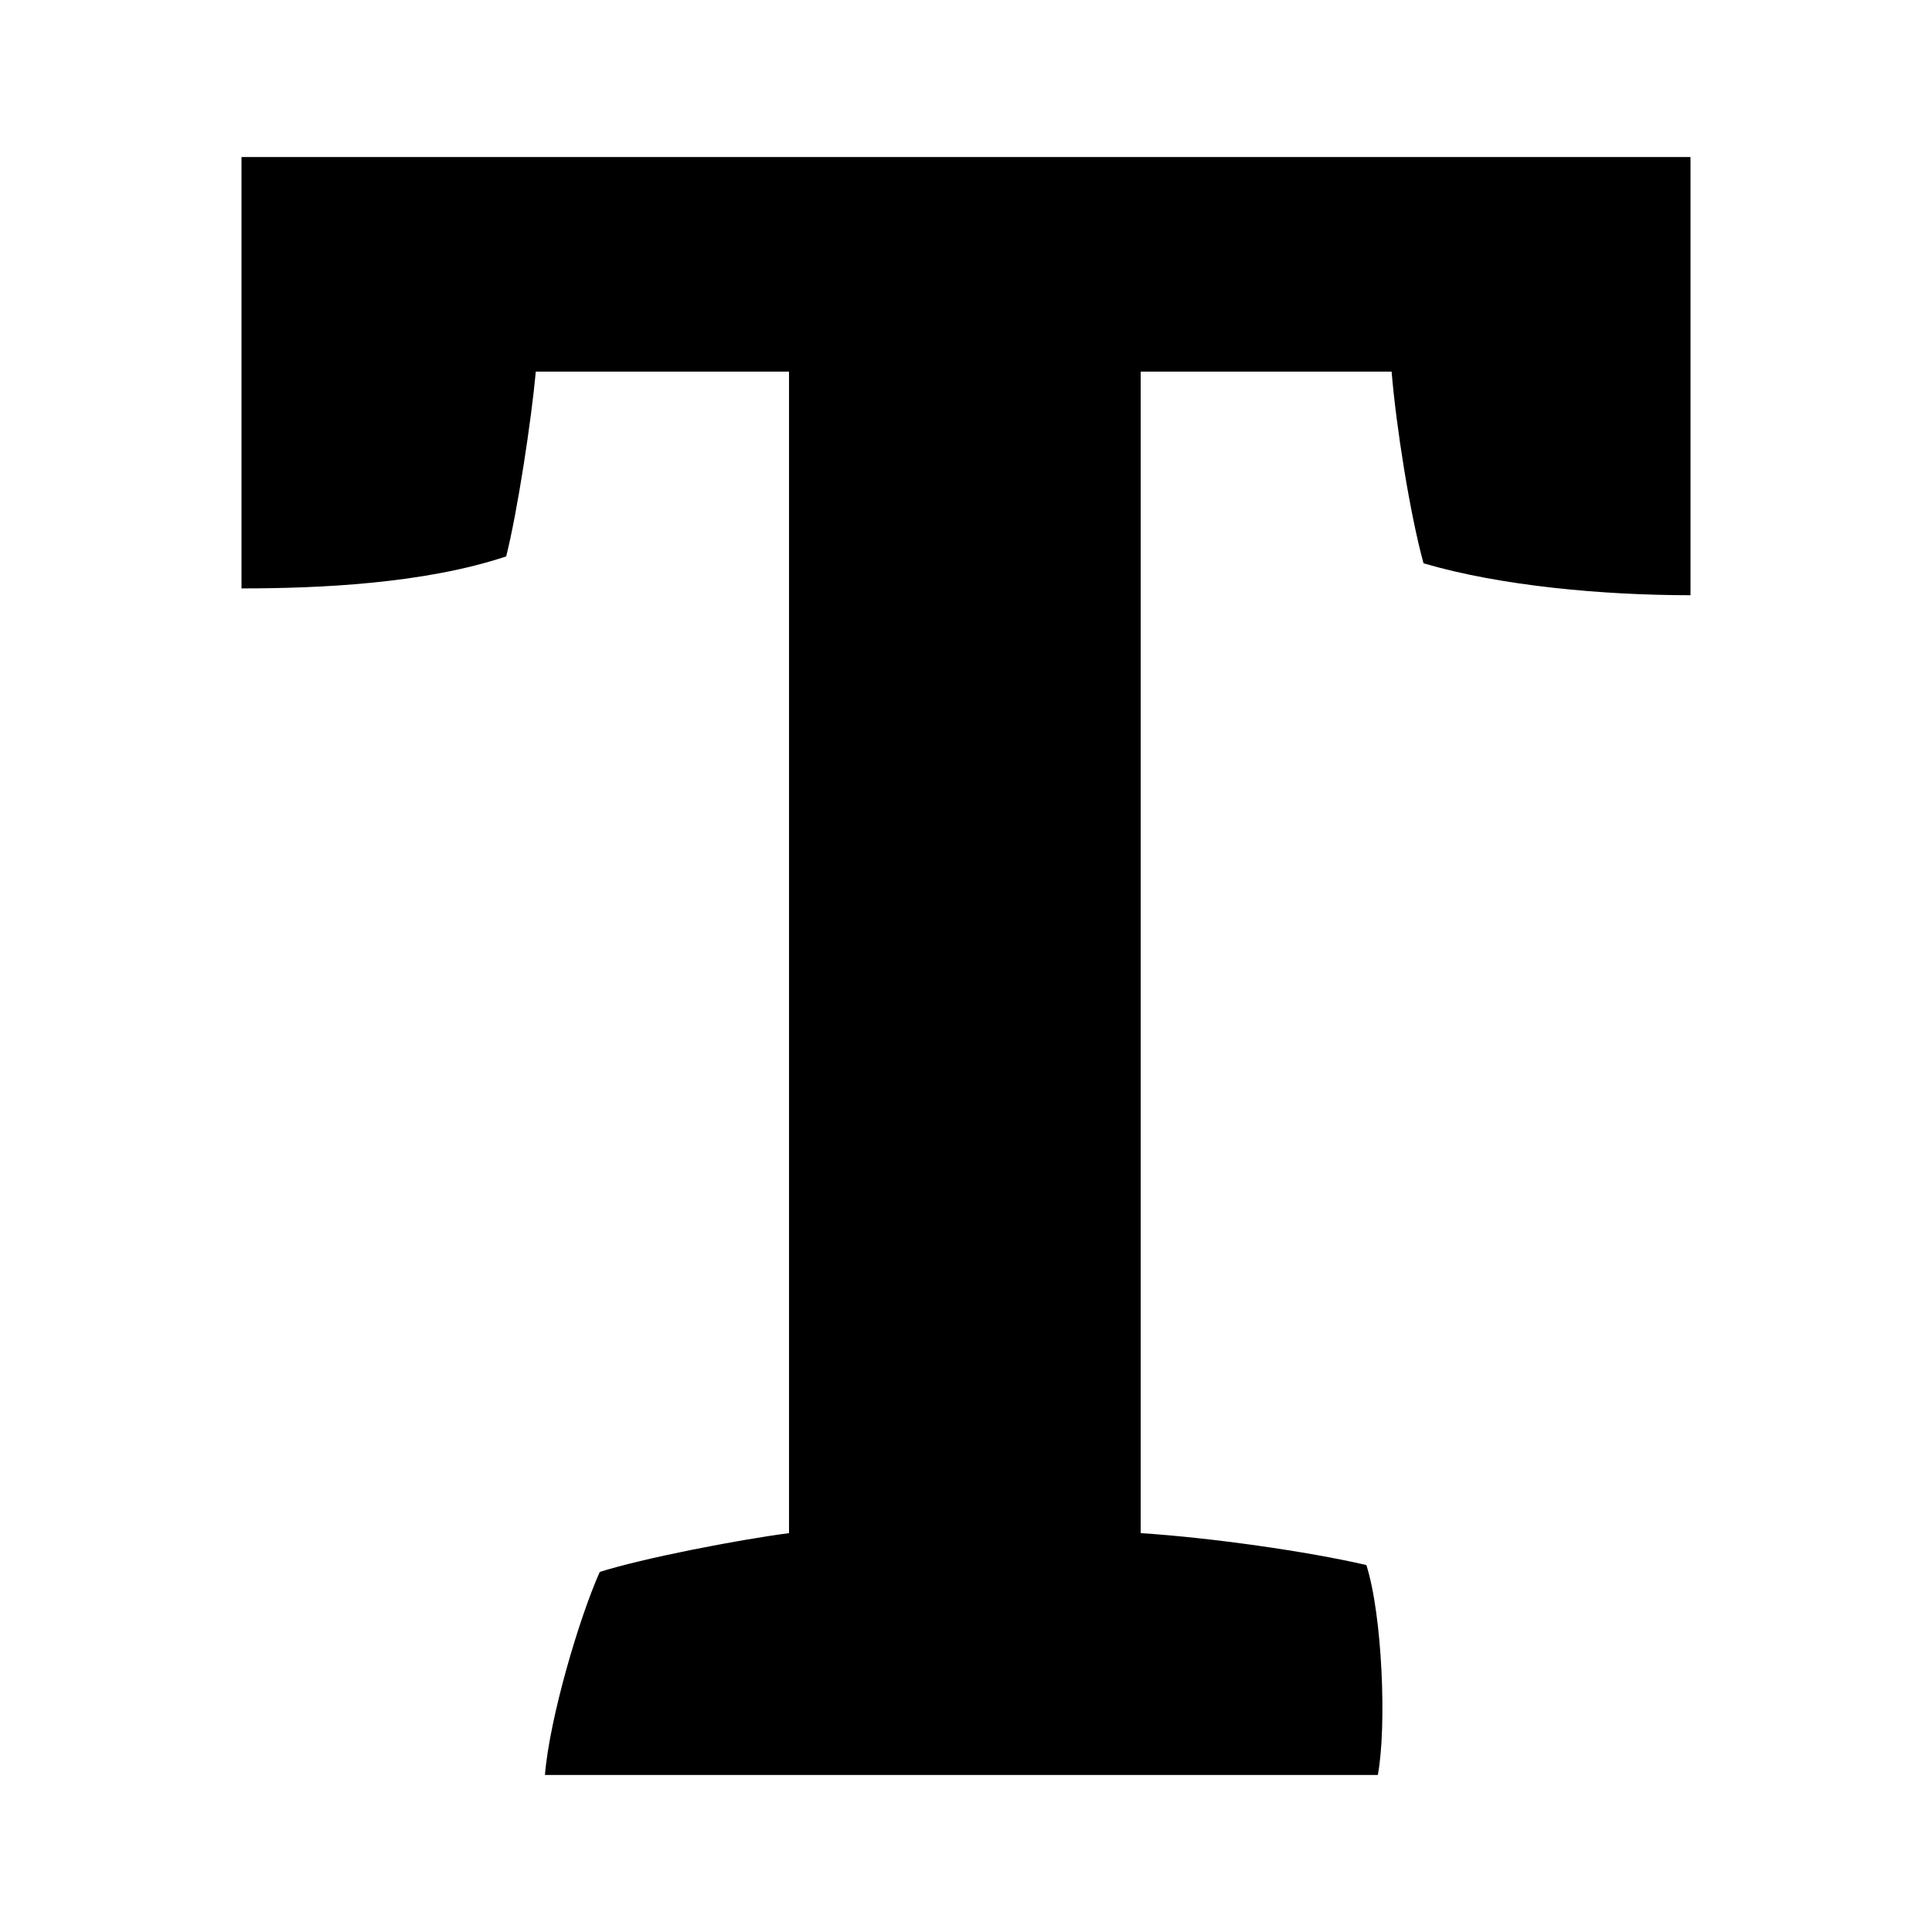
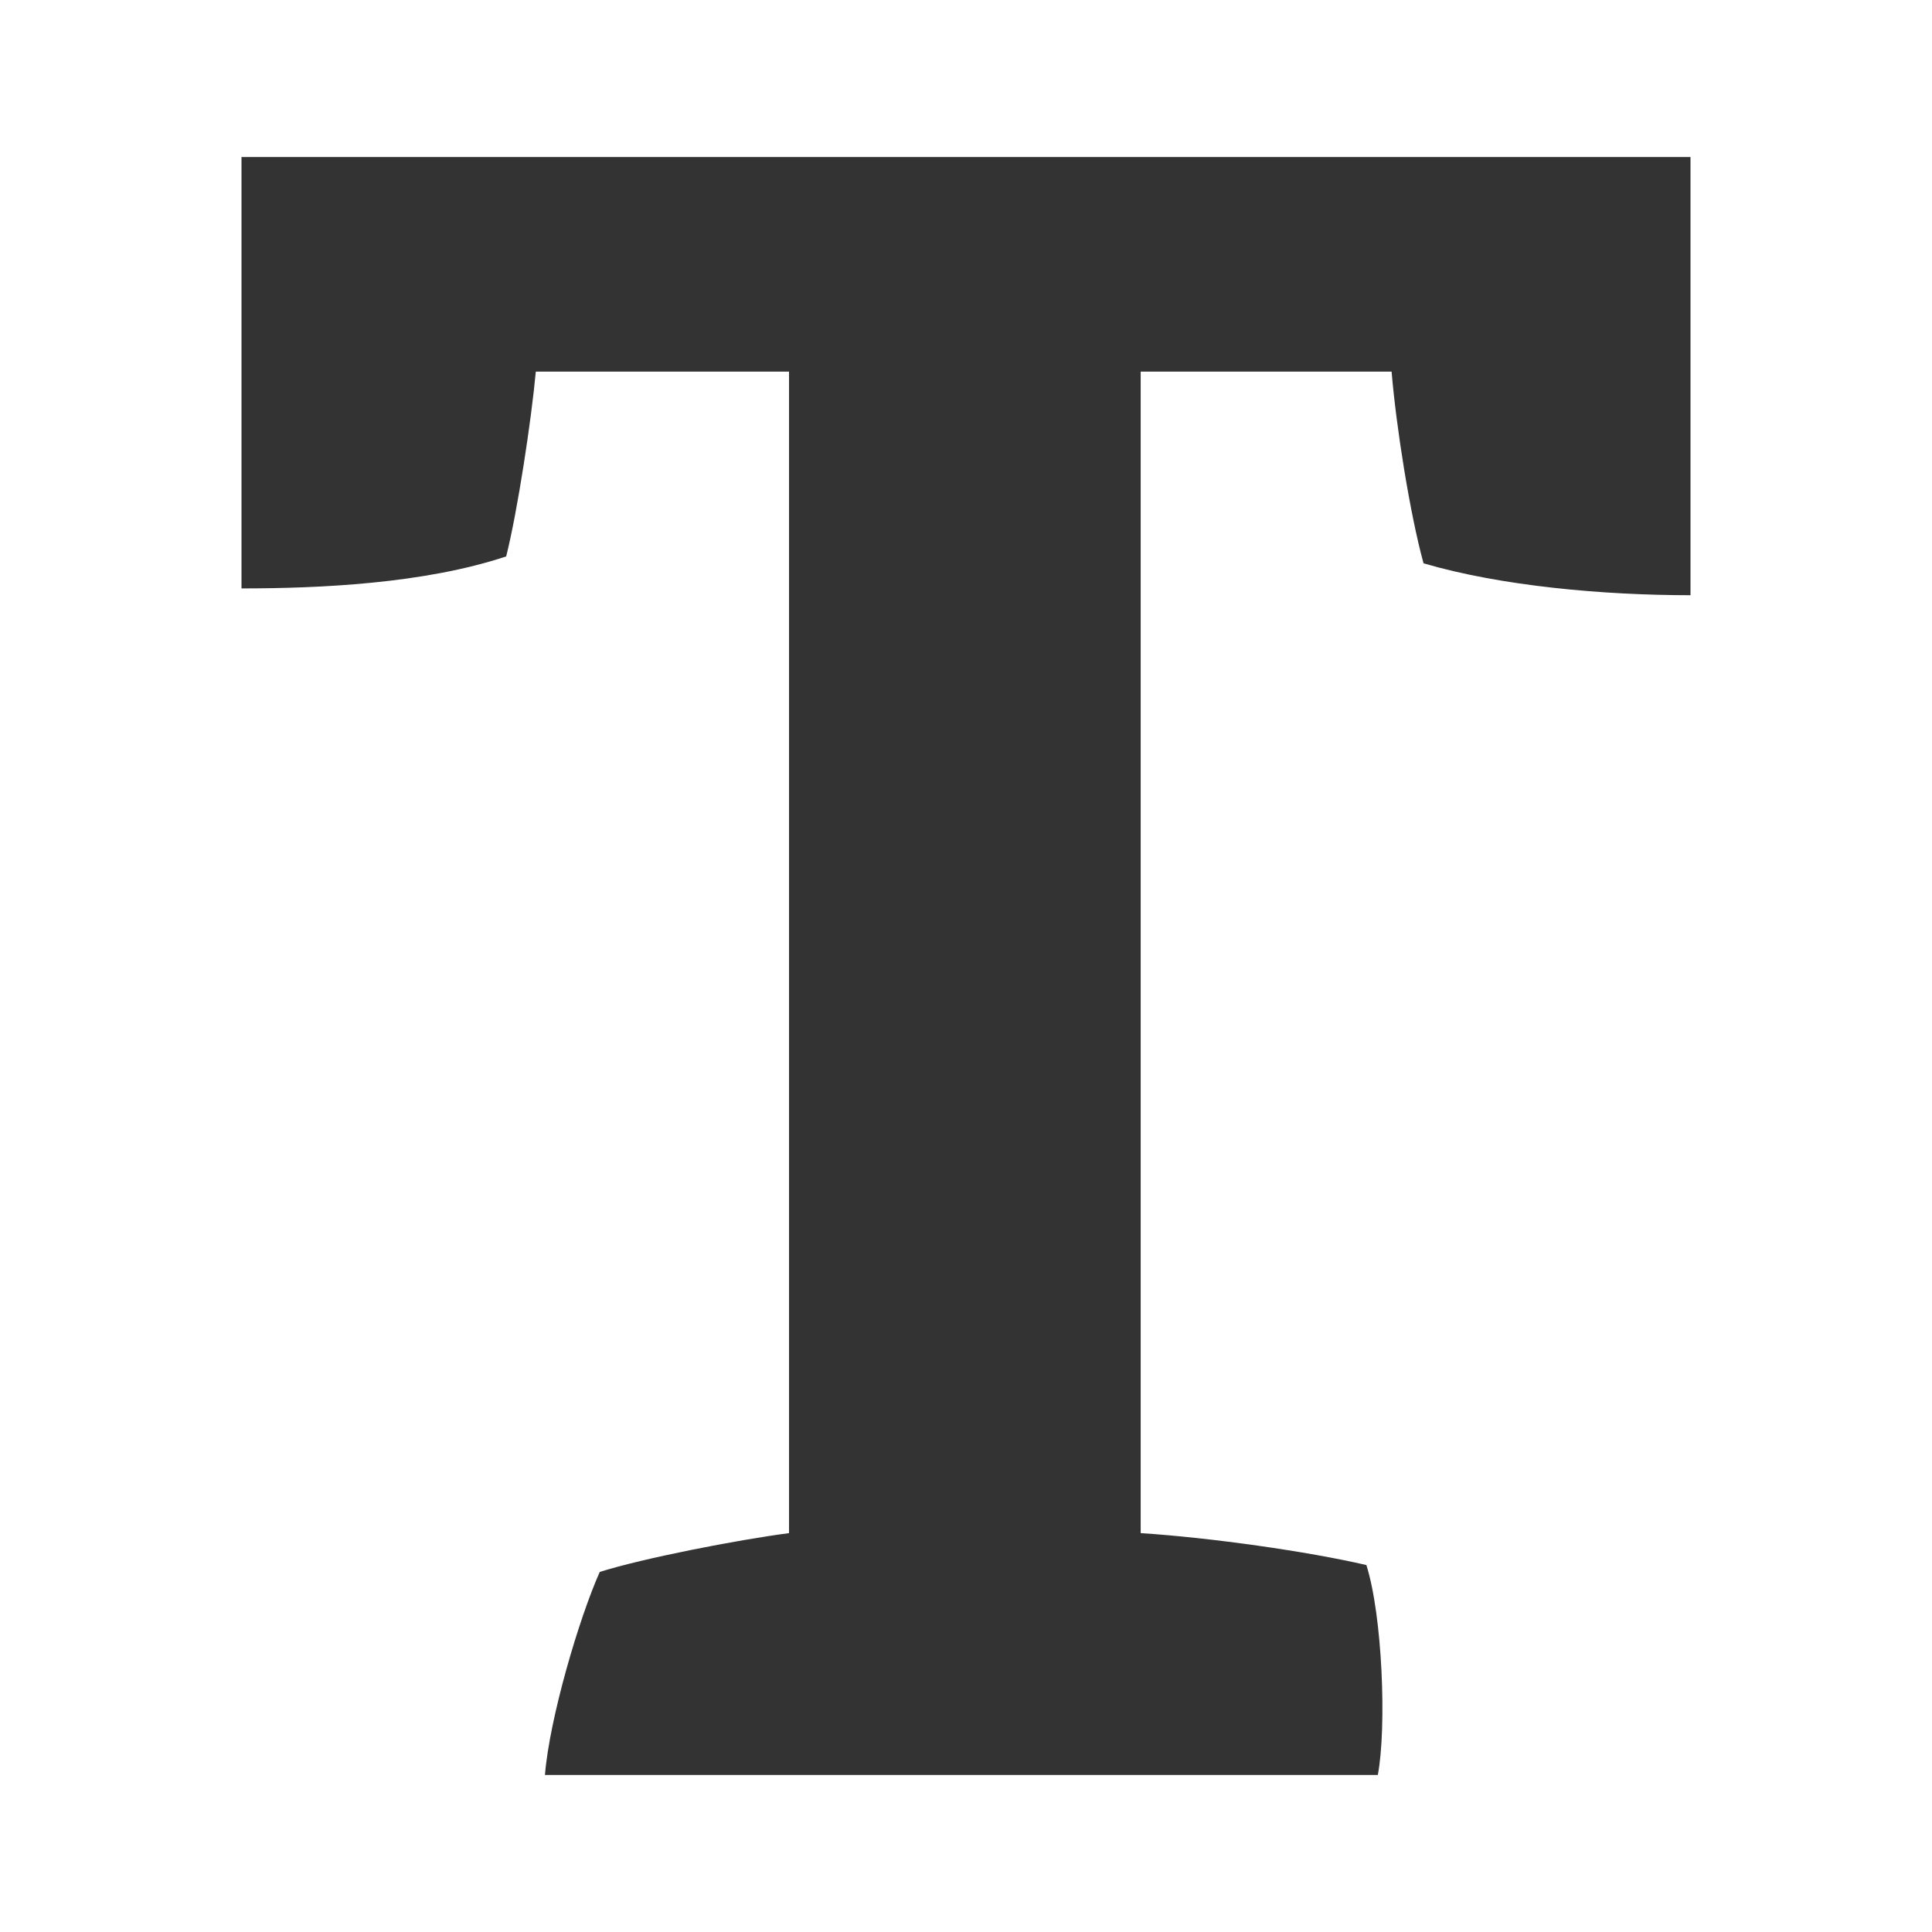
<svg xmlns="http://www.w3.org/2000/svg" version="1.1" id="Layer_1" x="0px" y="0px" width="48px" height="48px" viewBox="0 0 48 48" enable-background="new 0 0 48 48" xml:space="preserve">
-   <g>
+   <defs>
+     <style type="text/css" id="current-color-scheme">
+ * { color: #333; }
+ .ColorScheme-Text { color: #333; }
+ .ColorScheme-Background { color: #fff; }
+ </style>
+   </defs>
+   <g style="fill:currentColor">
    <path d="M28.34,38.09c1.755,0.114,4.137,0.453,5.607,0.793c0.398,1.248,0.508,4.023,0.285,5.215H13.539   c0.115-1.417,0.855-3.913,1.362-5.044c1.077-0.34,3.402-0.793,4.702-0.964V9.233h-6.291c-0.109,1.191-0.451,3.457-0.736,4.591   c-2.04,0.679-4.645,0.795-6.576,0.795V3.902h36v10.886c-2.154,0-4.707-0.226-6.633-0.793c-0.342-1.248-0.68-3.402-0.793-4.762   H28.34V38.09z" />
  </g>
</svg>
